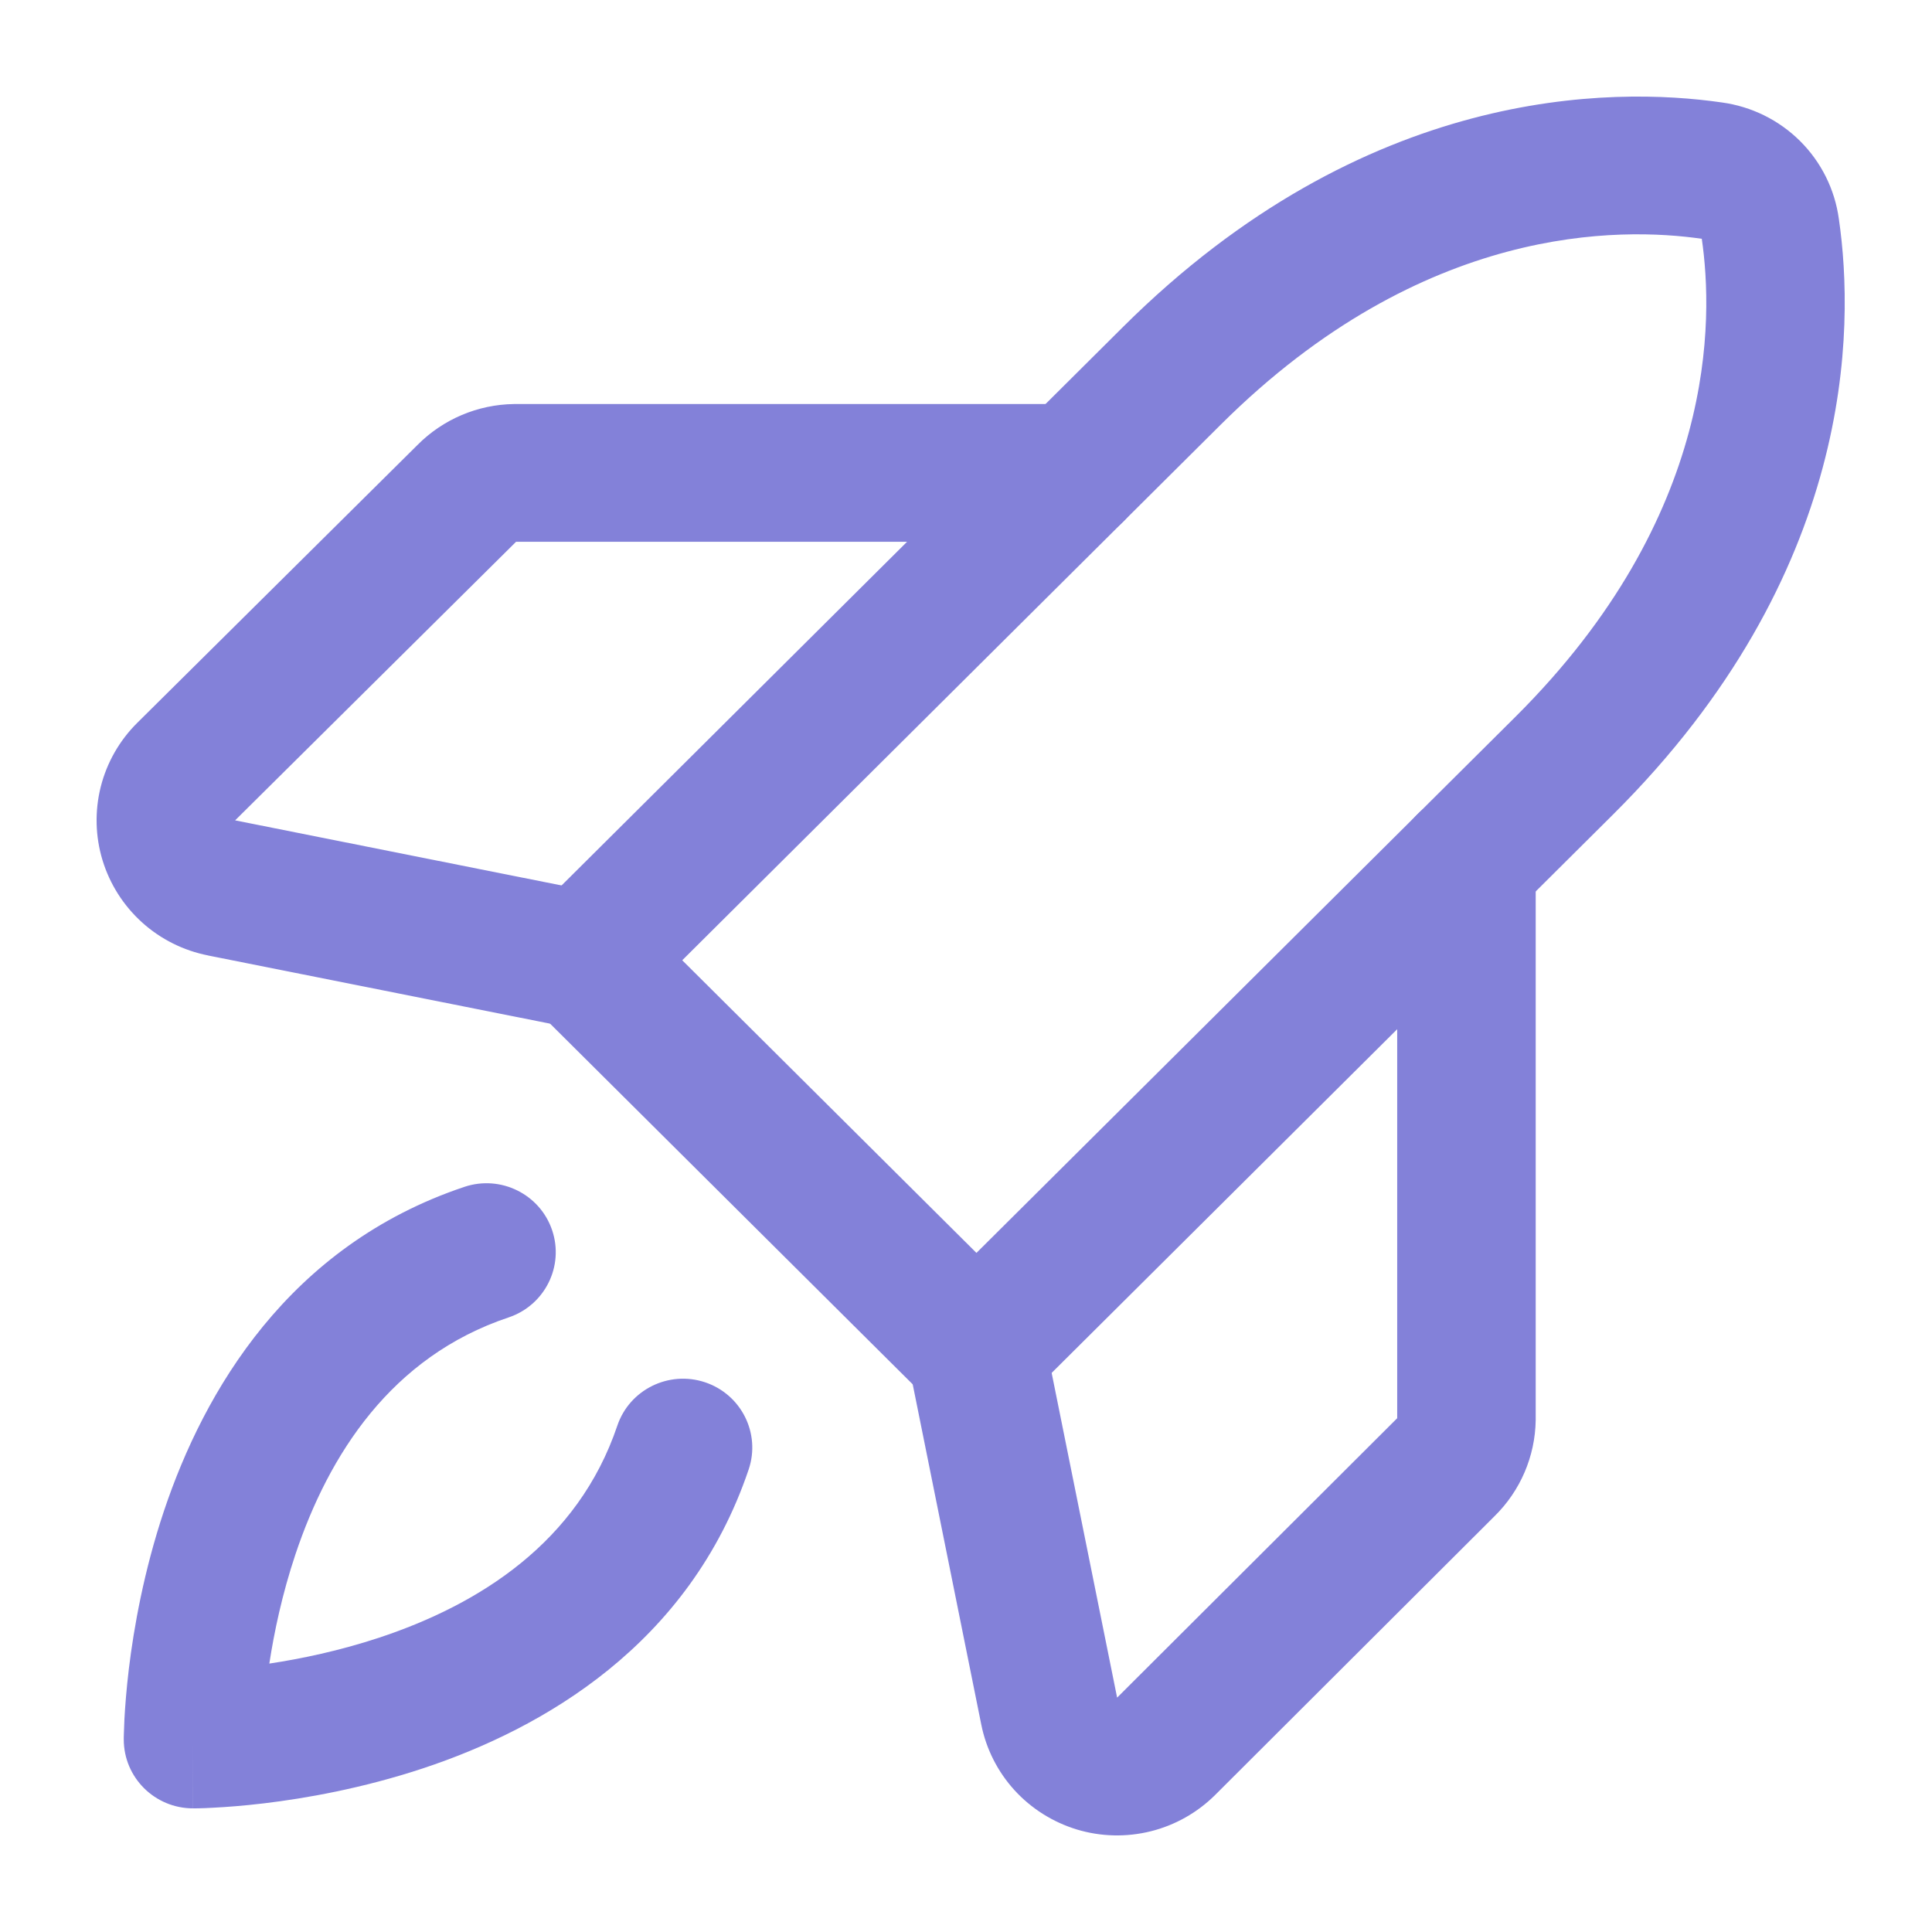
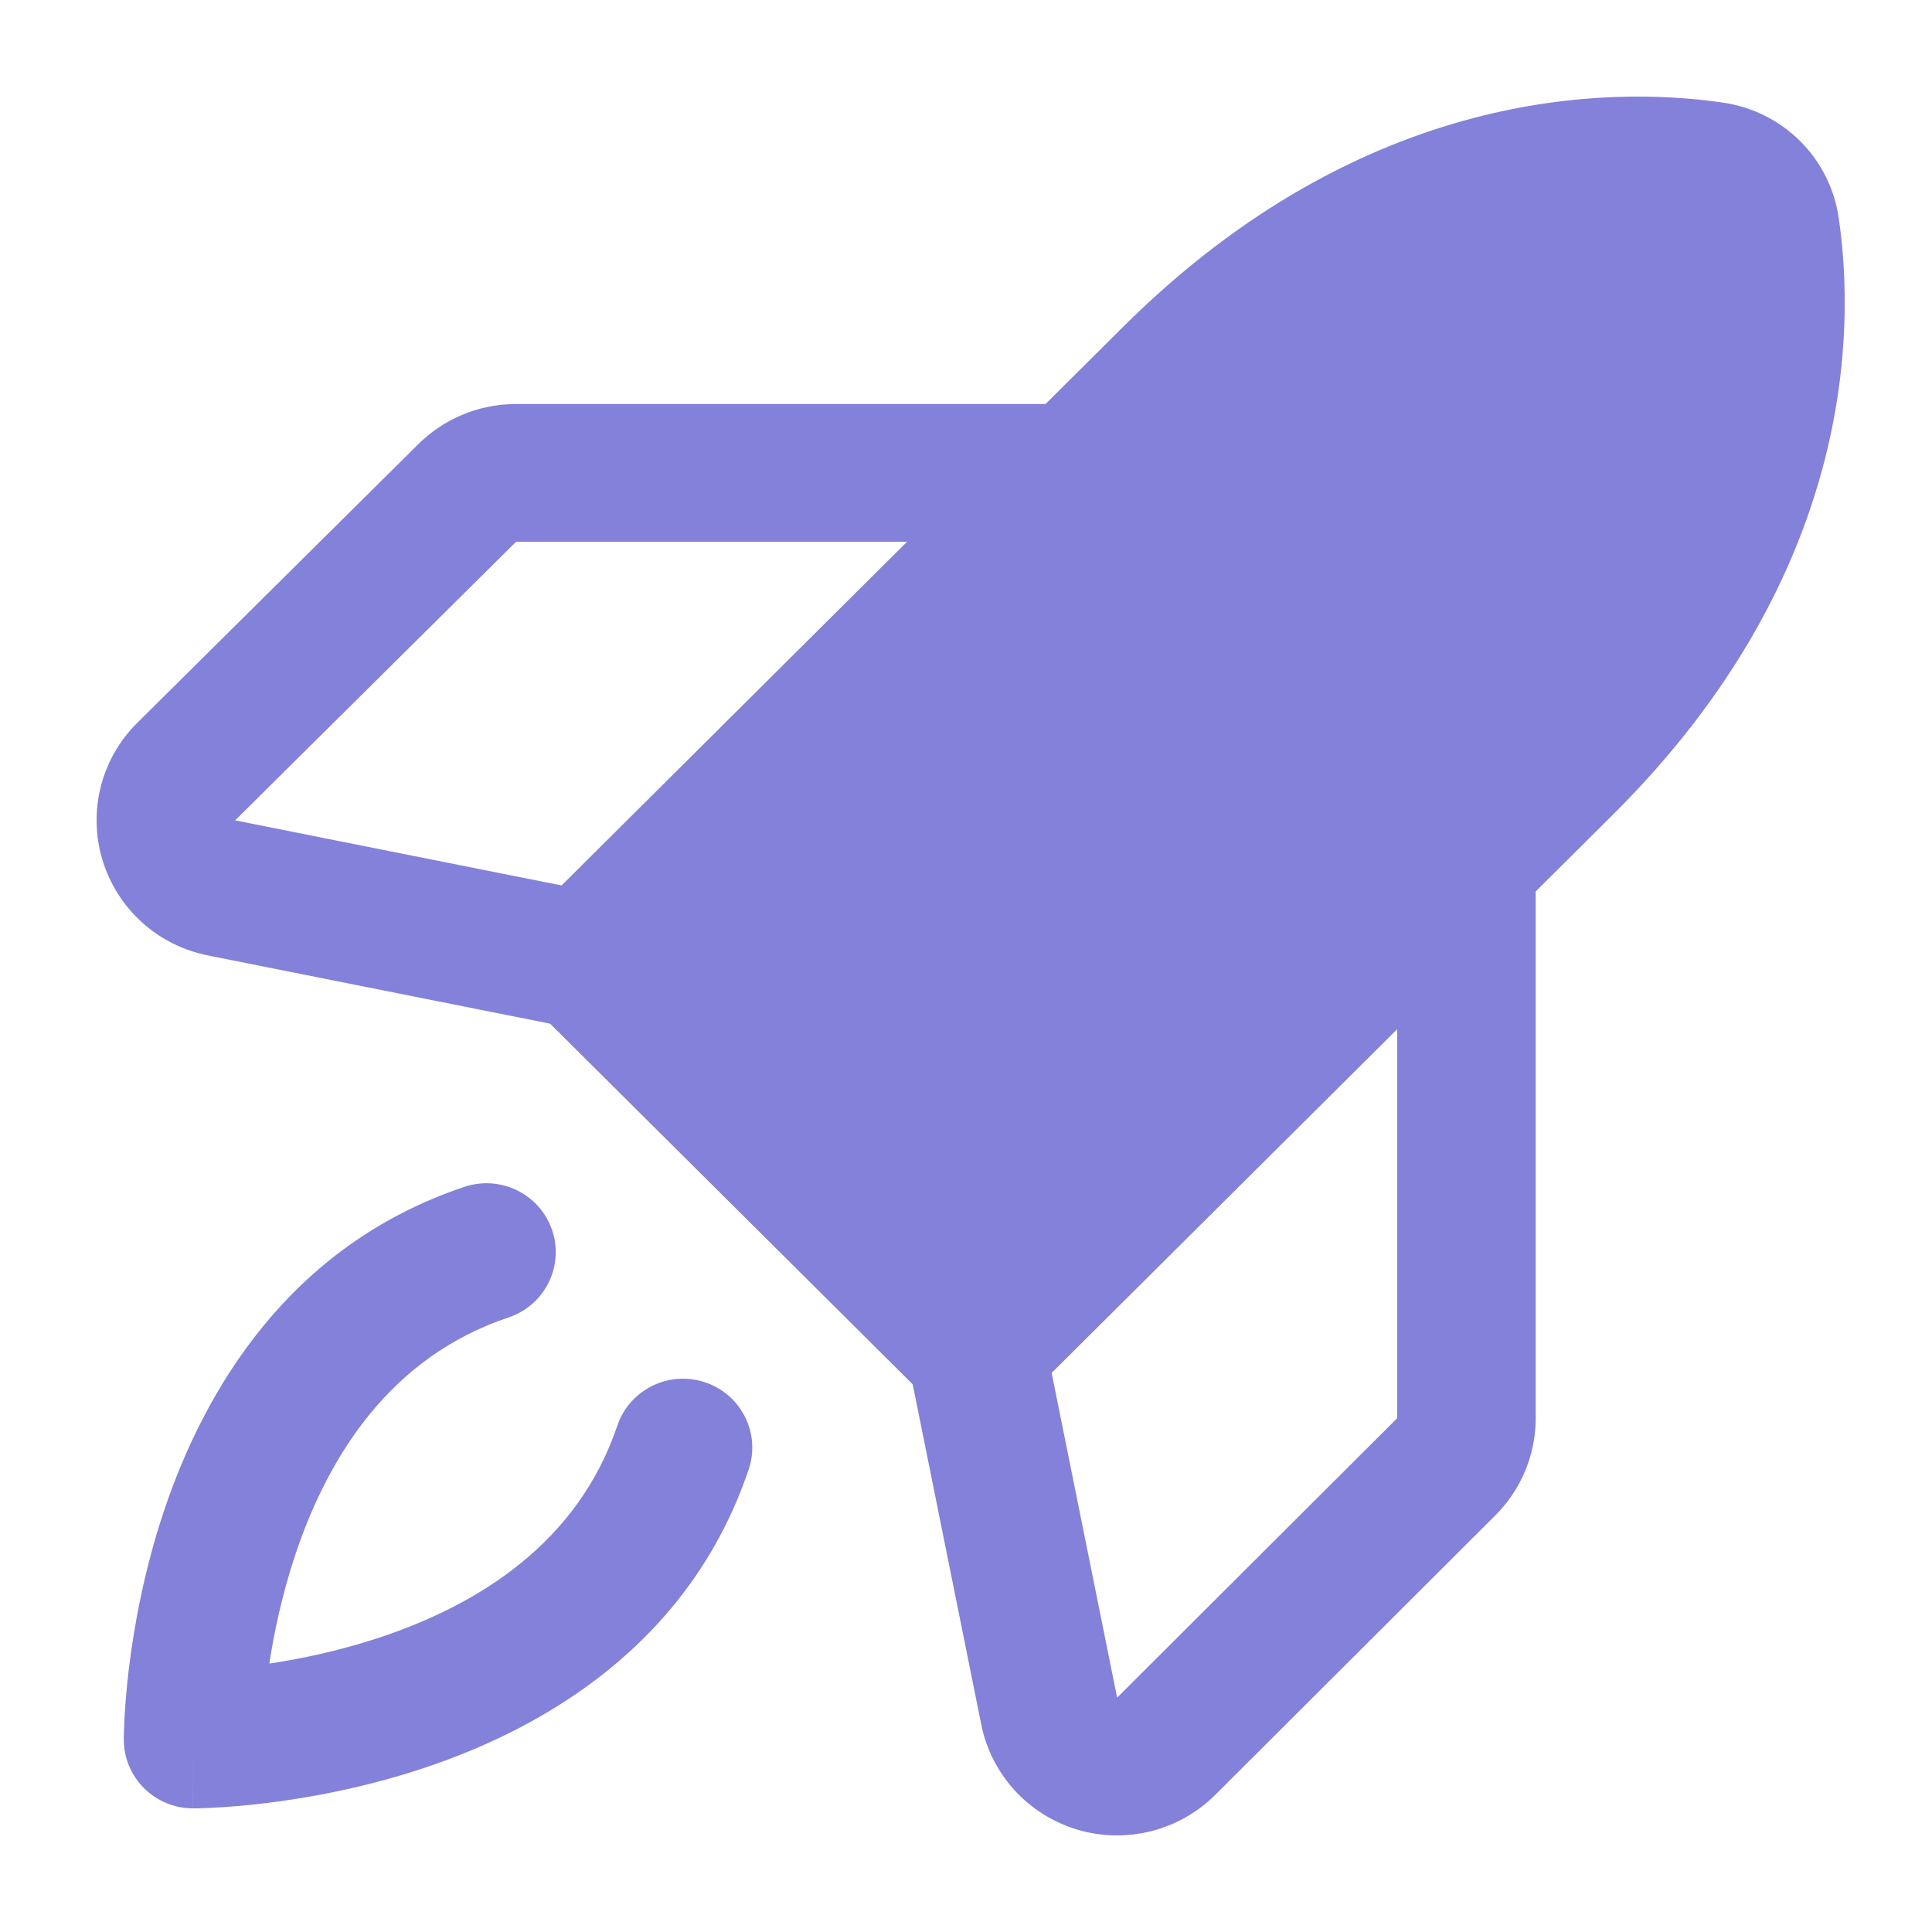
<svg xmlns="http://www.w3.org/2000/svg" width="32" height="32" viewBox="0 0 32 32" fill="none">
-   <path fill-rule="evenodd" clip-rule="evenodd" d="M9.145 20.376C9.347 20.973 9.024 21.62 8.423 21.821C6.479 22.471 5.446 24.095 4.893 25.746C4.674 26.401 4.541 27.032 4.461 27.554C4.986 27.475 5.62 27.343 6.28 27.125C7.939 26.575 9.572 25.547 10.225 23.613C10.427 23.016 11.078 22.695 11.678 22.895C12.279 23.096 12.602 23.743 12.4 24.34C11.419 27.241 8.994 28.631 7.004 29.29C5.999 29.622 5.059 29.787 4.372 29.869C4.027 29.91 3.742 29.931 3.539 29.941C3.438 29.947 3.357 29.95 3.299 29.951C3.27 29.952 3.247 29.952 3.23 29.952L3.209 29.952L3.202 29.952L3.199 29.952L3.198 29.952C3.198 29.952 3.197 29.952 3.197 28.811C2.05 28.811 2.05 28.811 2.05 28.811L2.05 28.809L2.05 28.807L2.05 28.8L2.05 28.779C2.051 28.762 2.051 28.739 2.052 28.71C2.053 28.653 2.056 28.572 2.061 28.471C2.072 28.27 2.093 27.986 2.134 27.643C2.217 26.96 2.382 26.024 2.716 25.025C3.379 23.046 4.776 20.634 7.692 19.658C8.293 19.457 8.943 19.779 9.145 20.376ZM3.197 28.811H2.05C2.05 29.442 2.564 29.952 3.197 29.952V28.811Z" fill="#8381D9" />
-   <path fill-rule="evenodd" clip-rule="evenodd" d="M28.187 3.955C26.856 3.764 23.579 3.692 20.225 7.028L11.3 15.905L16.173 20.752L25.098 11.875C28.452 8.539 28.379 5.279 28.187 3.955ZM28.52 1.697C26.689 1.433 22.607 1.431 18.602 5.414L8.867 15.098C8.652 15.312 8.531 15.602 8.531 15.905C8.531 16.207 8.652 16.498 8.867 16.712L15.362 23.172C15.81 23.617 16.536 23.617 16.984 23.172L26.72 13.488C30.725 9.505 30.722 5.445 30.457 3.624C30.39 3.137 30.165 2.684 29.815 2.336C29.465 1.988 29.01 1.764 28.52 1.697Z" fill="#8381D9" />
-   <path fill-rule="evenodd" clip-rule="evenodd" d="M24.288 13.152C24.922 13.152 25.436 13.663 25.436 14.293V23.506L25.436 23.522C25.427 24.122 25.182 24.693 24.753 25.114L20.124 29.733C19.83 30.024 19.462 30.232 19.059 30.332C18.656 30.432 18.233 30.422 17.836 30.302C17.439 30.181 17.081 29.956 16.802 29.65C16.524 29.344 16.334 28.969 16.253 28.564C16.253 28.564 16.253 28.564 16.253 28.564L15.049 22.589C14.924 21.971 15.326 21.37 15.948 21.246C16.569 21.122 17.173 21.523 17.298 22.141L18.503 28.118L23.142 23.49V14.293C23.142 13.663 23.655 13.152 24.288 13.152Z" fill="#8381D9" />
-   <path fill-rule="evenodd" clip-rule="evenodd" d="M8.515 6.692L8.531 6.692H17.793C18.427 6.692 18.941 7.203 18.941 7.833C18.941 8.463 18.427 8.974 17.793 8.974H8.547L8.538 8.983L8.538 8.983L3.894 13.588L3.896 13.588L9.904 14.786C10.525 14.91 10.927 15.511 10.803 16.129C10.678 16.747 10.074 17.147 9.453 17.023L3.447 15.826C3.446 15.826 3.446 15.826 3.446 15.825C3.039 15.745 2.661 15.556 2.354 15.279C2.046 15.001 1.82 14.646 1.699 14.251C1.578 13.855 1.568 13.435 1.668 13.034C1.769 12.633 1.977 12.267 2.271 11.975L2.273 11.973L2.273 11.973L6.914 7.371C7.337 6.944 7.912 6.7 8.515 6.692Z" fill="#8381D9" />
+   <path fillRule="evenodd" clipRule="evenodd" d="M9.145 20.376C9.347 20.973 9.024 21.62 8.423 21.821C6.479 22.471 5.446 24.095 4.893 25.746C4.674 26.401 4.541 27.032 4.461 27.554C4.986 27.475 5.62 27.343 6.28 27.125C7.939 26.575 9.572 25.547 10.225 23.613C10.427 23.016 11.078 22.695 11.678 22.895C12.279 23.096 12.602 23.743 12.4 24.34C11.419 27.241 8.994 28.631 7.004 29.29C5.999 29.622 5.059 29.787 4.372 29.869C4.027 29.91 3.742 29.931 3.539 29.941C3.438 29.947 3.357 29.95 3.299 29.951C3.27 29.952 3.247 29.952 3.23 29.952L3.209 29.952L3.202 29.952L3.199 29.952L3.198 29.952C3.198 29.952 3.197 29.952 3.197 28.811C2.05 28.811 2.05 28.811 2.05 28.811L2.05 28.809L2.05 28.807L2.05 28.8L2.05 28.779C2.051 28.762 2.051 28.739 2.052 28.71C2.053 28.653 2.056 28.572 2.061 28.471C2.072 28.27 2.093 27.986 2.134 27.643C2.217 26.96 2.382 26.024 2.716 25.025C3.379 23.046 4.776 20.634 7.692 19.658C8.293 19.457 8.943 19.779 9.145 20.376ZM3.197 28.811H2.05C2.05 29.442 2.564 29.952 3.197 29.952V28.811Z" fill="#8381D9" />
+   <path fillRule="evenodd" clipRule="evenodd" d="M28.187 3.955C26.856 3.764 23.579 3.692 20.225 7.028L11.3 15.905L16.173 20.752L25.098 11.875C28.452 8.539 28.379 5.279 28.187 3.955ZM28.52 1.697C26.689 1.433 22.607 1.431 18.602 5.414L8.867 15.098C8.652 15.312 8.531 15.602 8.531 15.905C8.531 16.207 8.652 16.498 8.867 16.712L15.362 23.172C15.81 23.617 16.536 23.617 16.984 23.172L26.72 13.488C30.725 9.505 30.722 5.445 30.457 3.624C30.39 3.137 30.165 2.684 29.815 2.336C29.465 1.988 29.01 1.764 28.52 1.697Z" fill="#8381D9" />
+   <path fillRule="evenodd" clipRule="evenodd" d="M24.288 13.152C24.922 13.152 25.436 13.663 25.436 14.293V23.506L25.436 23.522C25.427 24.122 25.182 24.693 24.753 25.114L20.124 29.733C19.83 30.024 19.462 30.232 19.059 30.332C18.656 30.432 18.233 30.422 17.836 30.302C17.439 30.181 17.081 29.956 16.802 29.65C16.524 29.344 16.334 28.969 16.253 28.564C16.253 28.564 16.253 28.564 16.253 28.564L15.049 22.589C14.924 21.971 15.326 21.37 15.948 21.246C16.569 21.122 17.173 21.523 17.298 22.141L18.503 28.118L23.142 23.49V14.293C23.142 13.663 23.655 13.152 24.288 13.152Z" fill="#8381D9" />
+   <path fillRule="evenodd" clipRule="evenodd" d="M8.515 6.692L8.531 6.692H17.793C18.427 6.692 18.941 7.203 18.941 7.833C18.941 8.463 18.427 8.974 17.793 8.974H8.547L8.538 8.983L8.538 8.983L3.894 13.588L3.896 13.588L9.904 14.786C10.525 14.91 10.927 15.511 10.803 16.129C10.678 16.747 10.074 17.147 9.453 17.023L3.447 15.826C3.446 15.826 3.446 15.826 3.446 15.825C3.039 15.745 2.661 15.556 2.354 15.279C2.046 15.001 1.82 14.646 1.699 14.251C1.578 13.855 1.568 13.435 1.668 13.034C1.769 12.633 1.977 12.267 2.271 11.975L2.273 11.973L2.273 11.973L6.914 7.371C7.337 6.944 7.912 6.7 8.515 6.692Z" fill="#8381D9" />
</svg>
